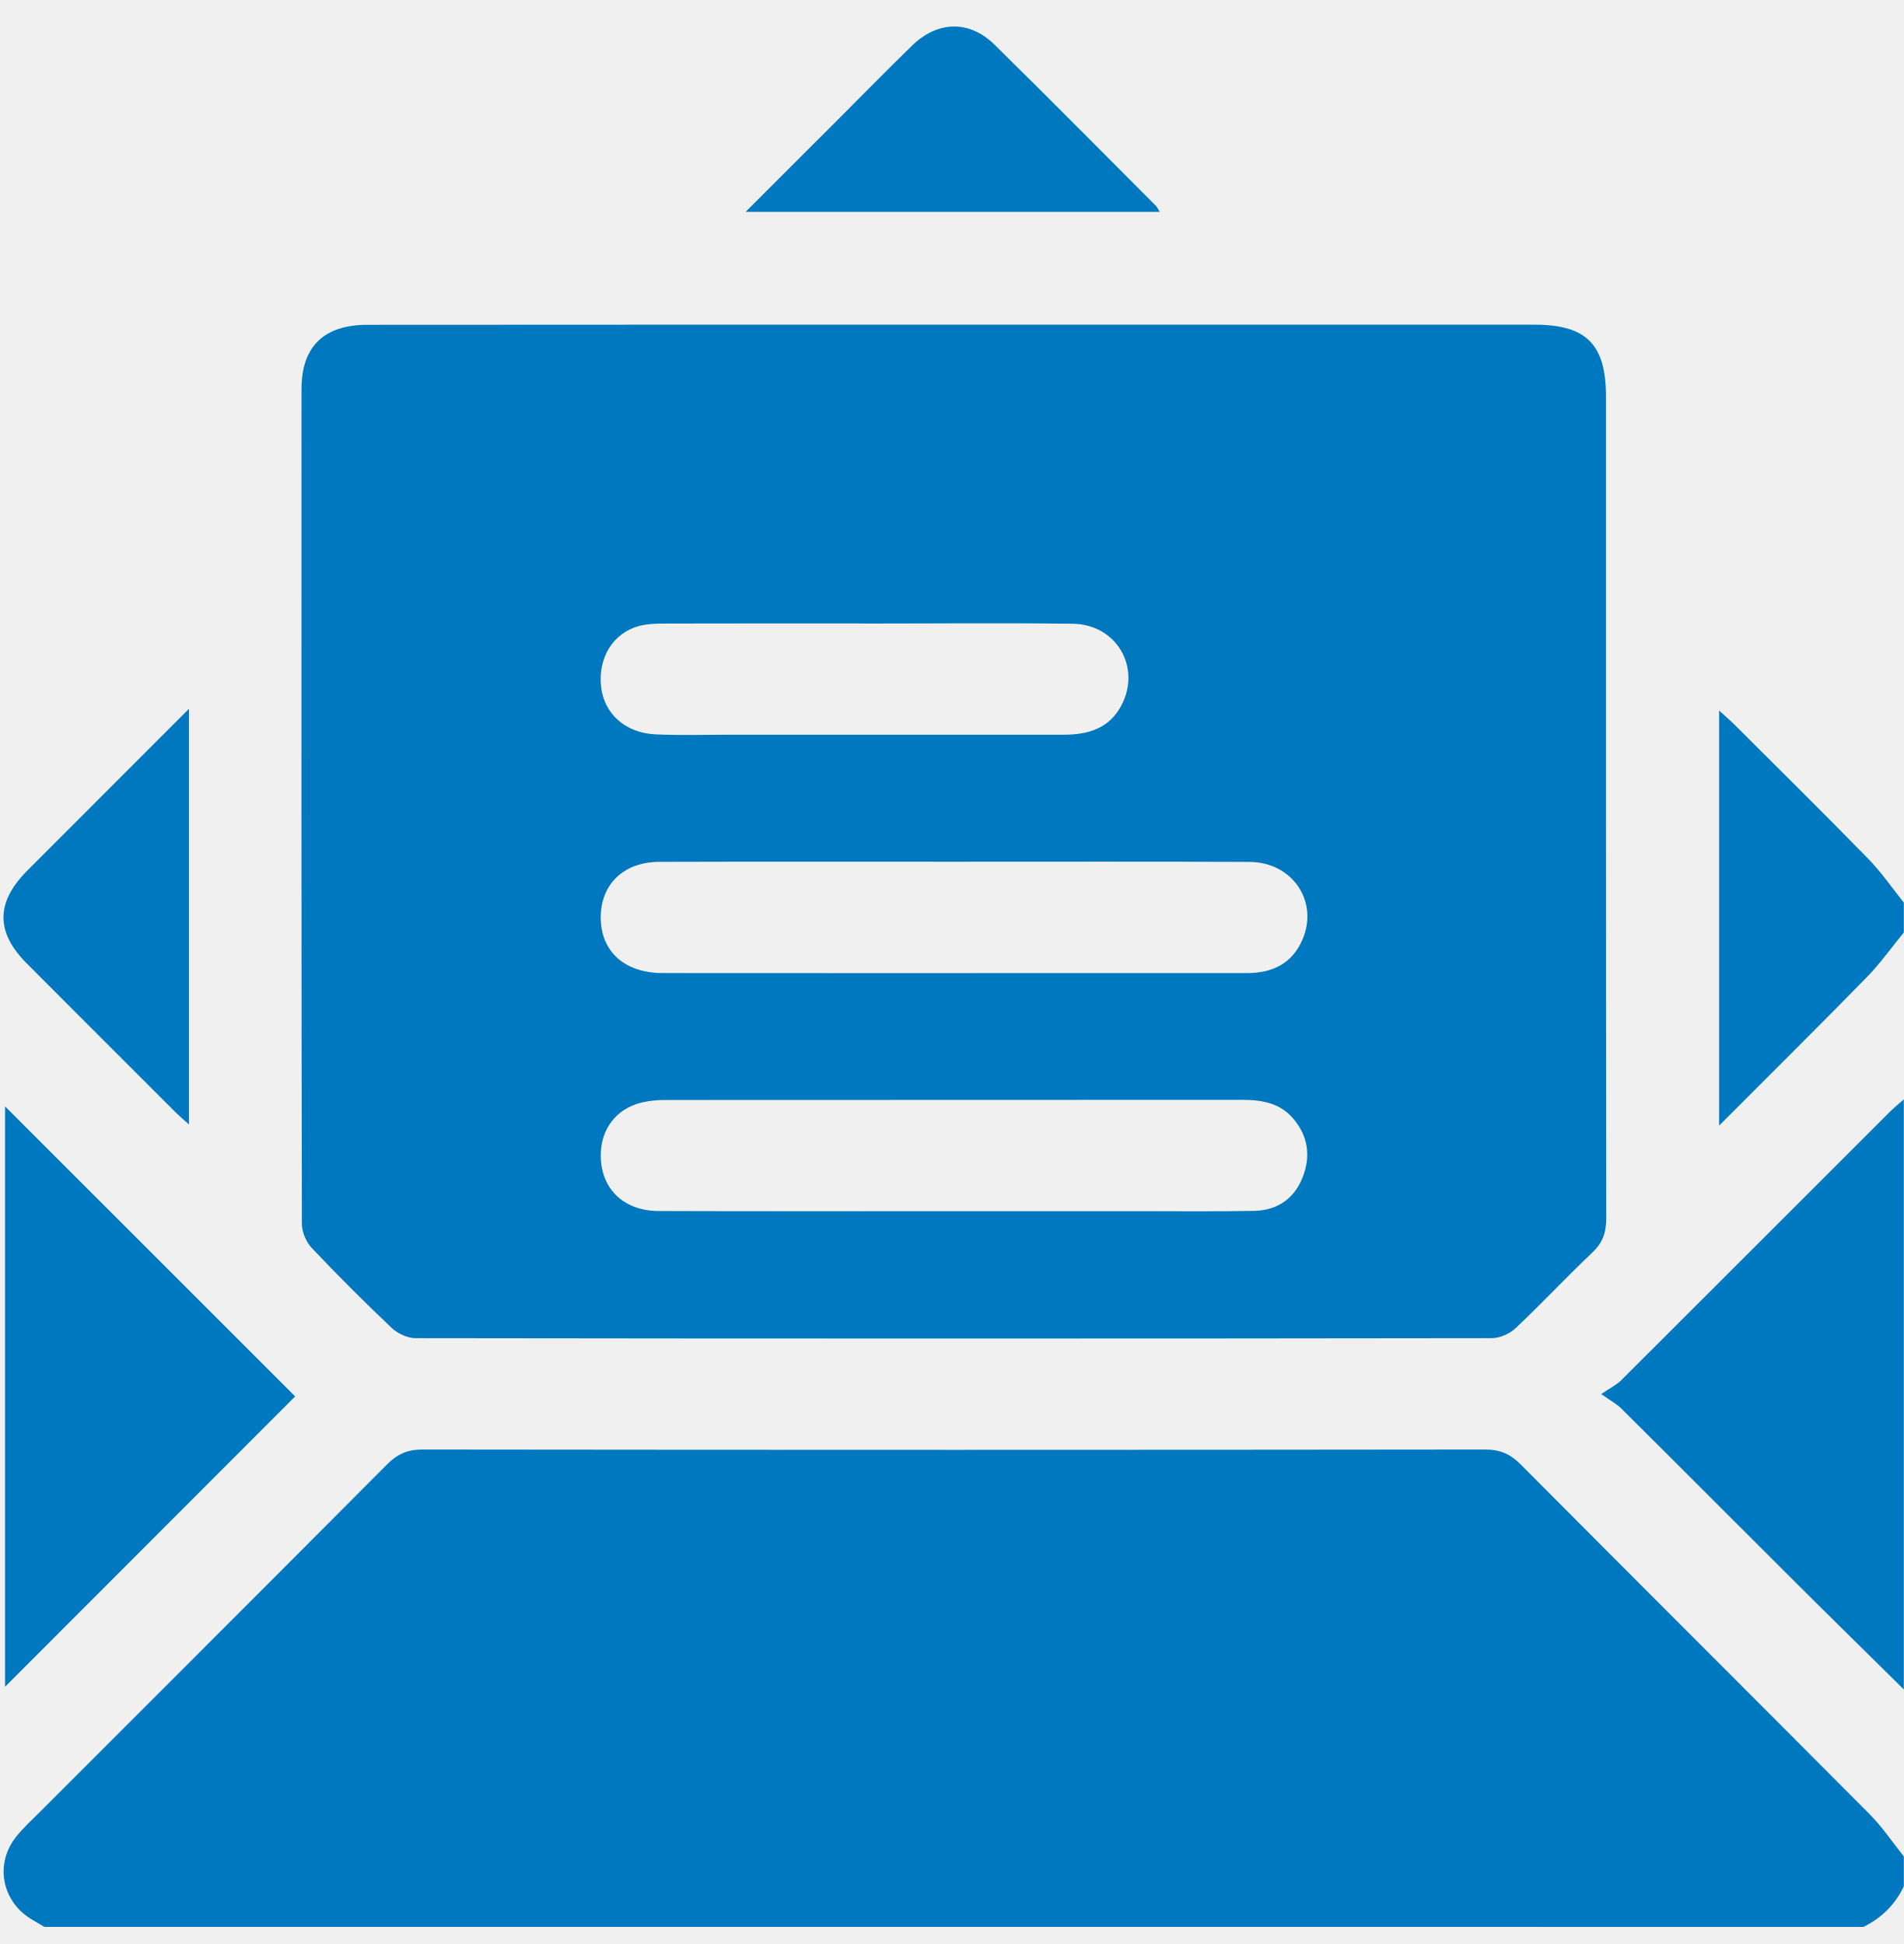
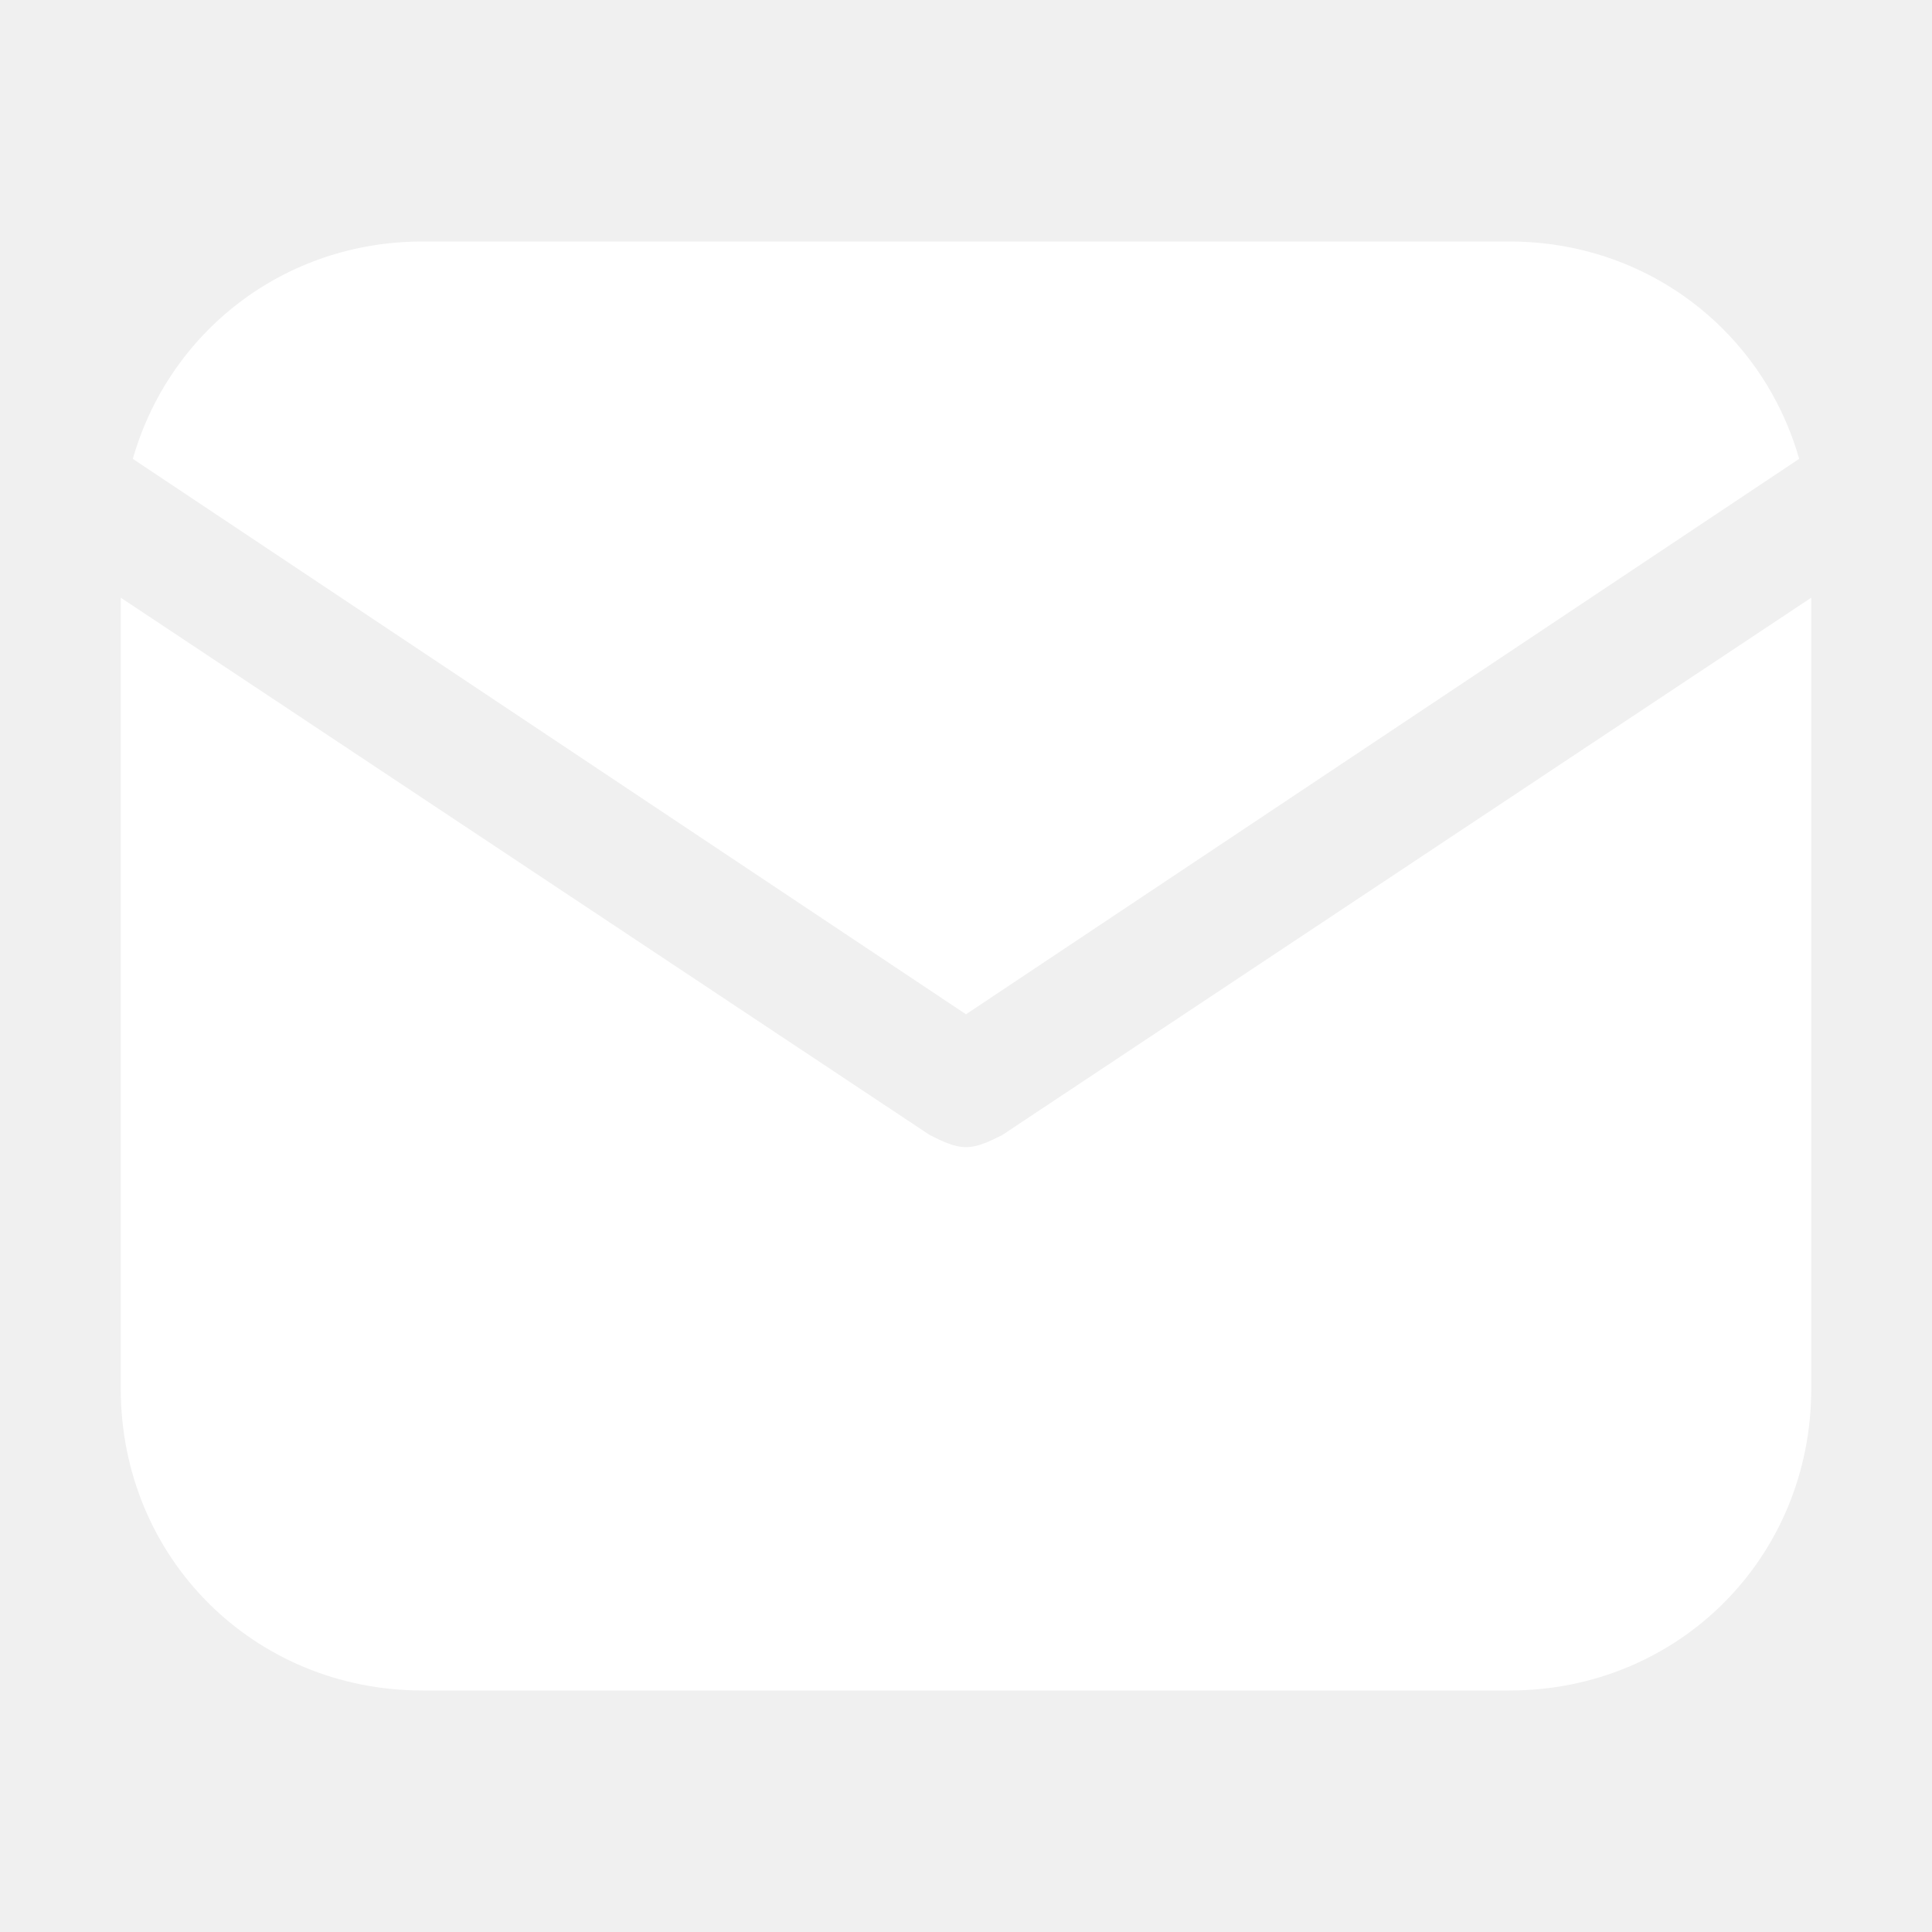
- <svg xmlns="http://www.w3.org/2000/svg" width="47" height="48" viewBox="0 0 47 48" fill="none">
-   <mask id="mask0_168_521" style="mask-type:luminance" maskUnits="userSpaceOnUse" x="0" y="0" width="47" height="48">
-     <path d="M47 0.58H0V47.58H47V0.58Z" fill="white" />
-   </mask>
-   <g mask="url(#mask0_168_521)">
-     <path d="M1.099 47.58C0.997 47.52 0.895 47.459 0.793 47.399C0.046 46.962 -0.14 46.026 0.401 45.349C0.581 45.123 0.799 44.926 1.003 44.722C3.852 41.871 6.706 39.023 9.548 36.165C9.803 35.908 10.053 35.791 10.423 35.791C19.17 35.801 27.918 35.801 36.666 35.791C37.033 35.791 37.286 35.903 37.542 36.162C40.405 39.042 43.282 41.908 46.146 44.788C46.463 45.106 46.717 45.487 46.999 45.84C46.999 46.084 46.999 46.328 46.999 46.573C46.782 47.027 46.446 47.362 45.992 47.581C31.027 47.58 16.063 47.58 1.099 47.58Z" fill="#0078BF" />
-     <path d="M46.998 41.715C46.098 40.825 45.193 39.939 44.297 39.045C42.869 37.623 41.448 36.194 40.018 34.773C39.91 34.666 39.77 34.593 39.527 34.422C39.765 34.261 39.909 34.191 40.016 34.085C42.232 31.874 44.445 29.659 46.659 27.446C46.766 27.339 46.885 27.245 46.998 27.145C46.998 32.001 46.998 36.858 46.998 41.715Z" fill="#0078BF" />
-     <path d="M46.999 23.021C46.694 23.393 46.415 23.789 46.081 24.131C44.899 25.34 43.697 26.529 42.438 27.792C42.438 24.338 42.438 20.972 42.438 17.545C42.577 17.673 42.688 17.766 42.791 17.867C43.903 18.977 45.021 20.08 46.119 21.205C46.444 21.537 46.708 21.926 46.999 22.289C46.999 22.533 46.999 22.778 46.999 23.021Z" fill="#0078BF" />
-     <path d="M23.592 8.017C28.356 8.017 33.118 8.017 37.882 8.017C39.162 8.017 39.645 8.504 39.645 9.794C39.645 16.559 39.643 23.322 39.651 30.087C39.651 30.435 39.562 30.686 39.306 30.928C38.664 31.536 38.059 32.186 37.415 32.793C37.268 32.933 37.024 33.041 36.823 33.041C27.969 33.053 19.113 33.053 10.259 33.041C10.06 33.041 9.816 32.928 9.669 32.788C8.994 32.148 8.334 31.489 7.695 30.813C7.557 30.666 7.453 30.42 7.452 30.221C7.439 23.349 7.441 16.478 7.443 9.608C7.443 8.555 7.996 8.02 9.075 8.02C13.913 8.016 18.752 8.017 23.592 8.017ZM23.564 21.277C21.137 21.277 18.71 21.273 16.282 21.28C15.385 21.282 14.814 21.845 14.83 22.686C14.845 23.506 15.427 24.025 16.356 24.026C19.866 24.03 23.378 24.027 26.888 24.027C28.185 24.027 29.483 24.027 30.78 24.027C31.396 24.027 31.887 23.802 32.146 23.215C32.565 22.269 31.911 21.287 30.845 21.282C28.418 21.27 25.991 21.278 23.564 21.277ZM23.545 29.906C25.102 29.906 26.659 29.906 28.216 29.906C29.132 29.906 30.048 29.916 30.964 29.898C31.535 29.885 31.953 29.596 32.161 29.059C32.364 28.533 32.286 28.032 31.911 27.604C31.583 27.229 31.136 27.156 30.662 27.156C25.915 27.158 21.167 27.157 16.421 27.16C16.225 27.16 16.023 27.178 15.833 27.224C15.225 27.374 14.848 27.857 14.831 28.481C14.808 29.325 15.372 29.9 16.265 29.902C18.691 29.911 21.118 29.905 23.545 29.906ZM21.355 15.396C21.355 15.395 21.355 15.395 21.355 15.394C19.721 15.394 18.088 15.391 16.454 15.396C16.226 15.397 15.99 15.399 15.773 15.457C15.133 15.631 14.761 16.242 14.837 16.948C14.909 17.62 15.431 18.099 16.187 18.133C16.811 18.161 17.439 18.141 18.064 18.141C20.798 18.141 23.529 18.141 26.263 18.141C26.862 18.141 27.384 17.988 27.685 17.413C28.176 16.474 27.56 15.416 26.482 15.401C24.774 15.379 23.064 15.396 21.355 15.396Z" fill="#0078BF" />
-     <path d="M7.286 34.479C4.929 36.839 2.537 39.231 0.125 41.648C0.125 36.837 0.125 32.035 0.125 27.319C2.488 29.682 4.896 32.088 7.286 34.479Z" fill="#0078BF" />
-     <path d="M18.406 5.231C19.214 4.423 19.956 3.682 20.698 2.94C21.302 2.335 21.901 1.724 22.513 1.128C23.143 0.513 23.927 0.491 24.548 1.101C25.887 2.418 27.208 3.754 28.535 5.083C28.564 5.112 28.581 5.155 28.629 5.232C25.235 5.231 21.874 5.231 18.406 5.231Z" fill="#0078BF" />
-     <path d="M4.664 17.502C4.664 20.974 4.664 24.333 4.664 27.765C4.515 27.63 4.414 27.544 4.321 27.451C3.101 26.232 1.881 25.013 0.663 23.791C-0.112 23.015 -0.106 22.277 0.678 21.492C1.98 20.187 3.285 18.882 4.664 17.502Z" fill="#0078BF" />
-   </g>
+ <svg xmlns="http://www.w3.org/2000/svg" width="28" height="28" viewBox="0 0 28 28" fill="none">
+   <path d="M14 14.7L26.075 6.65C25.55 4.812 23.887 3.5 21.875 3.5H6.125C4.112 3.5 2.45 4.812 1.925 6.65L14 14.7Z" fill="white" />
+   <path d="M14.525 16.45C14.35 16.538 14.175 16.625 14 16.625C13.825 16.625 13.65 16.538 13.475 16.45L1.75 8.662V20.125C1.75 22.575 3.675 24.5 6.125 24.5H21.875C24.325 24.5 26.25 22.575 26.25 20.125V8.662L14.525 16.45Z" fill="white" />
</svg>
